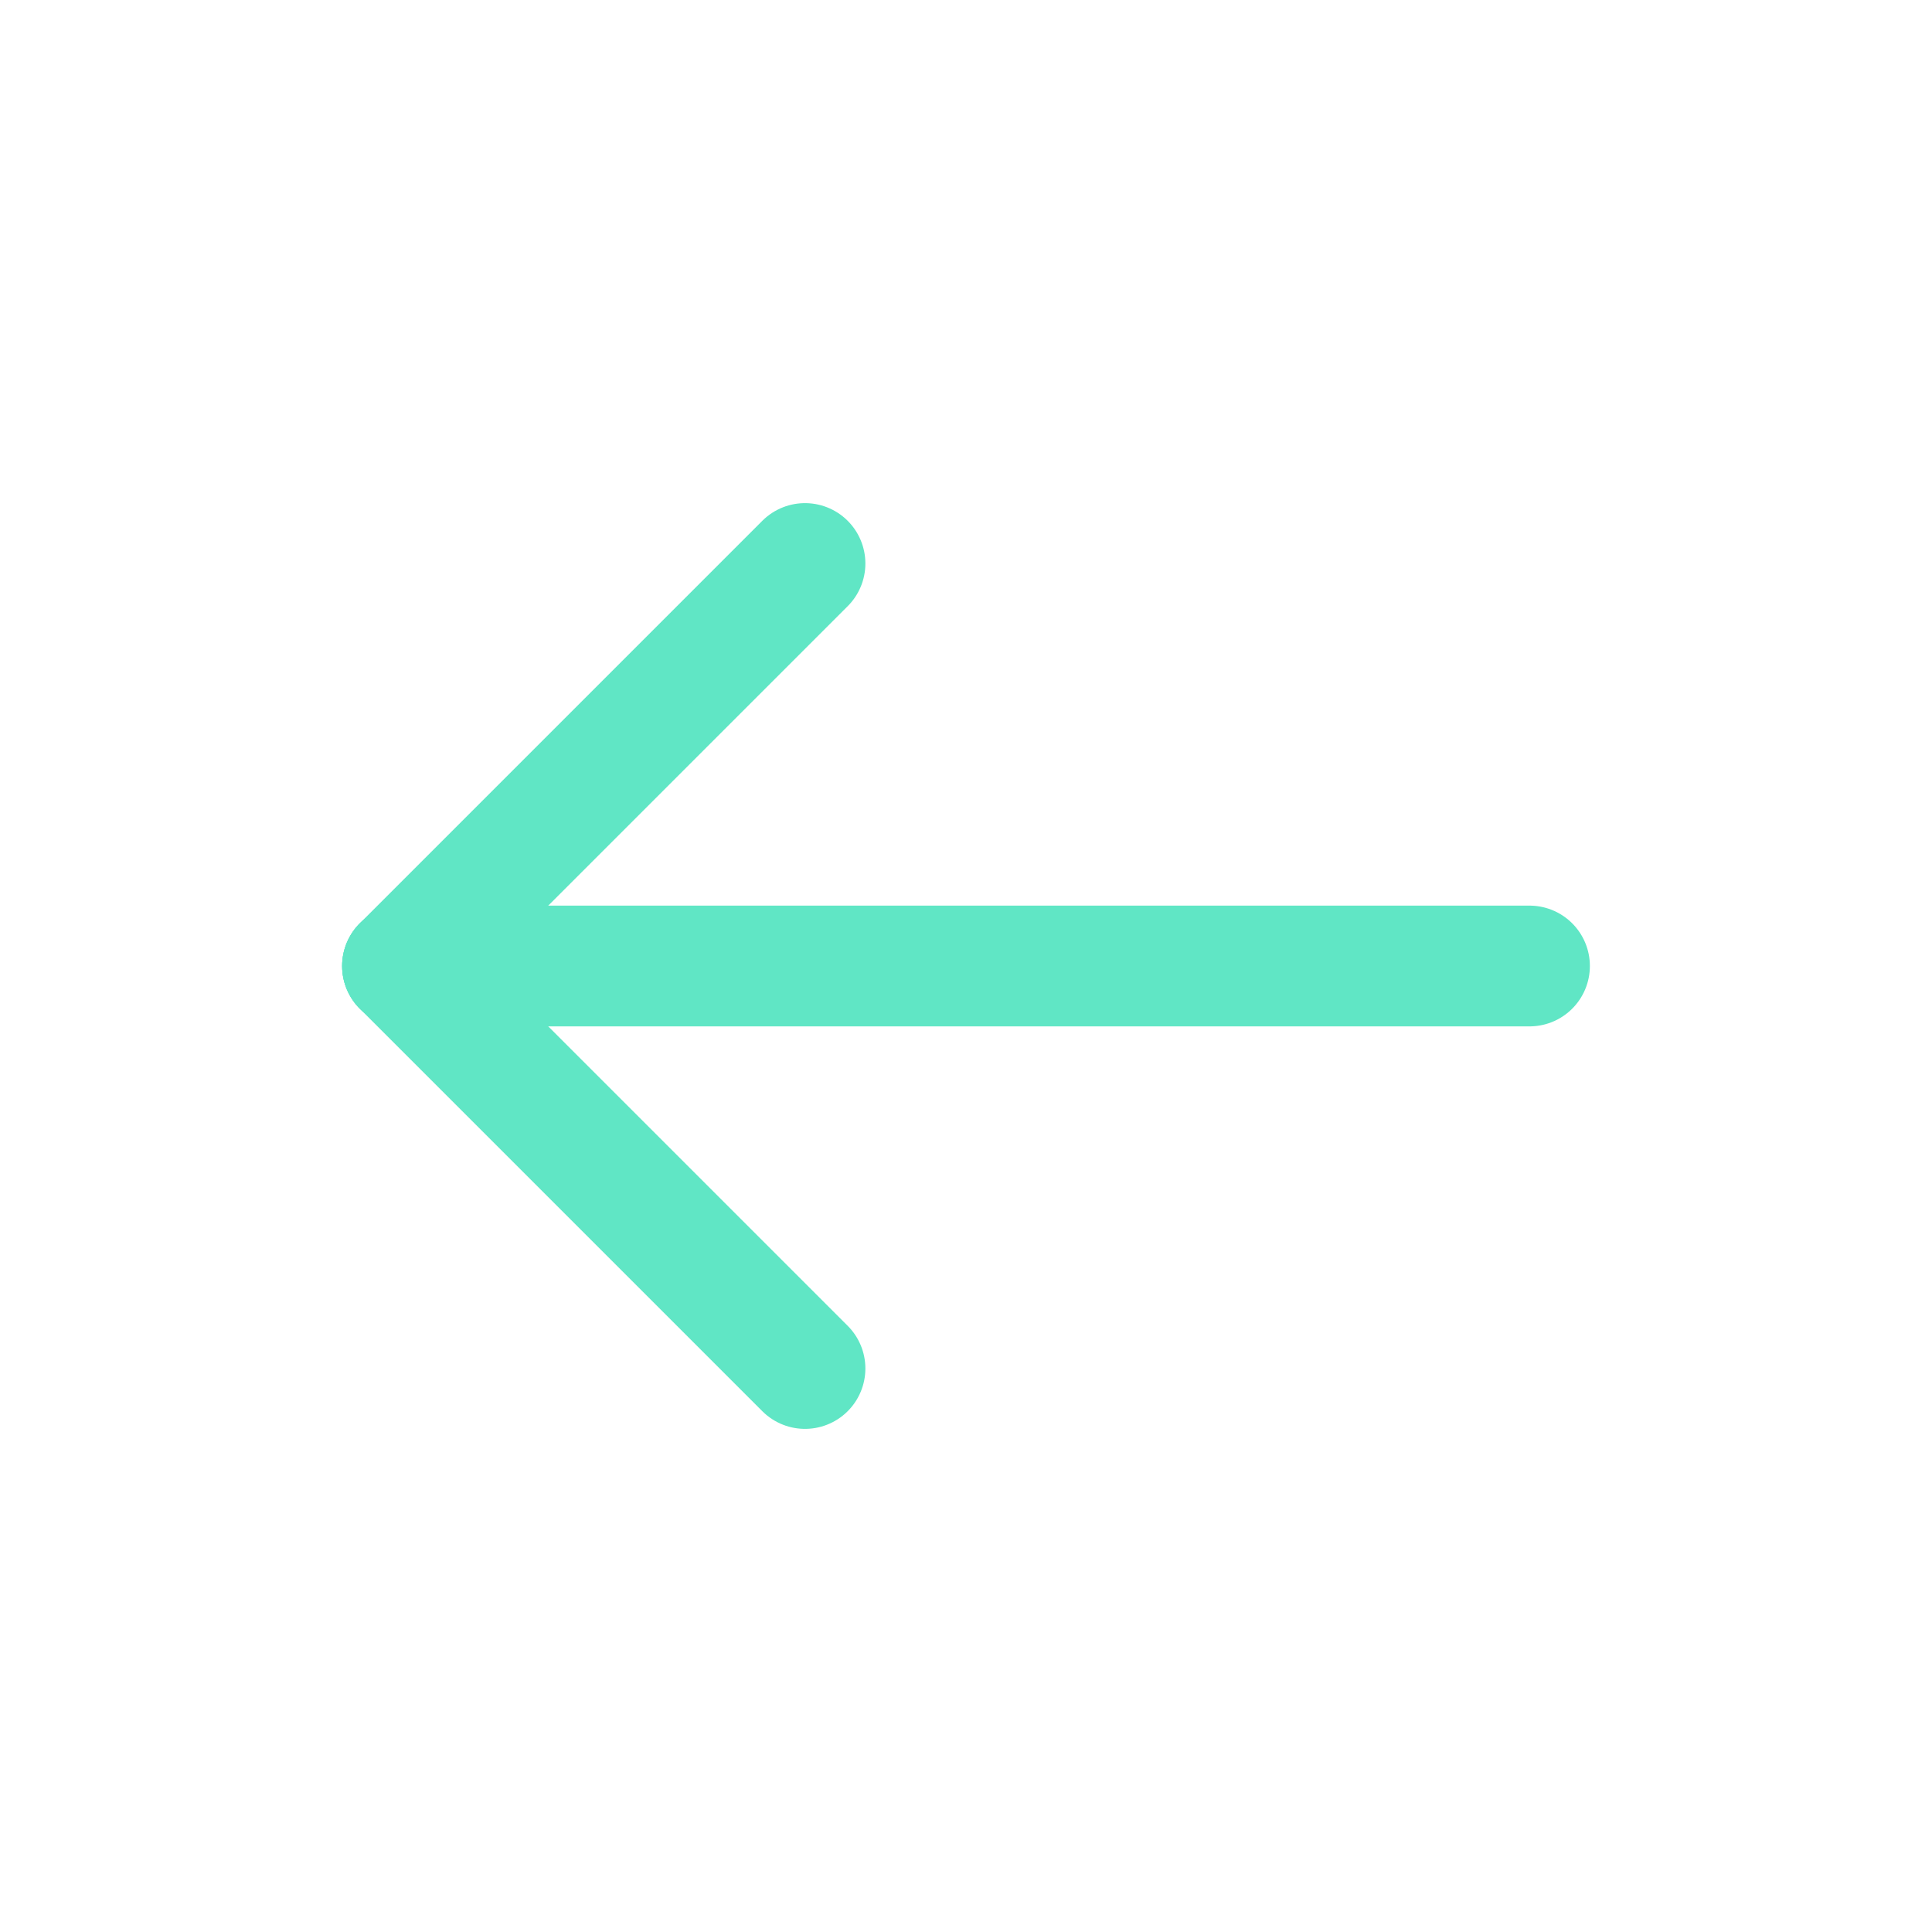
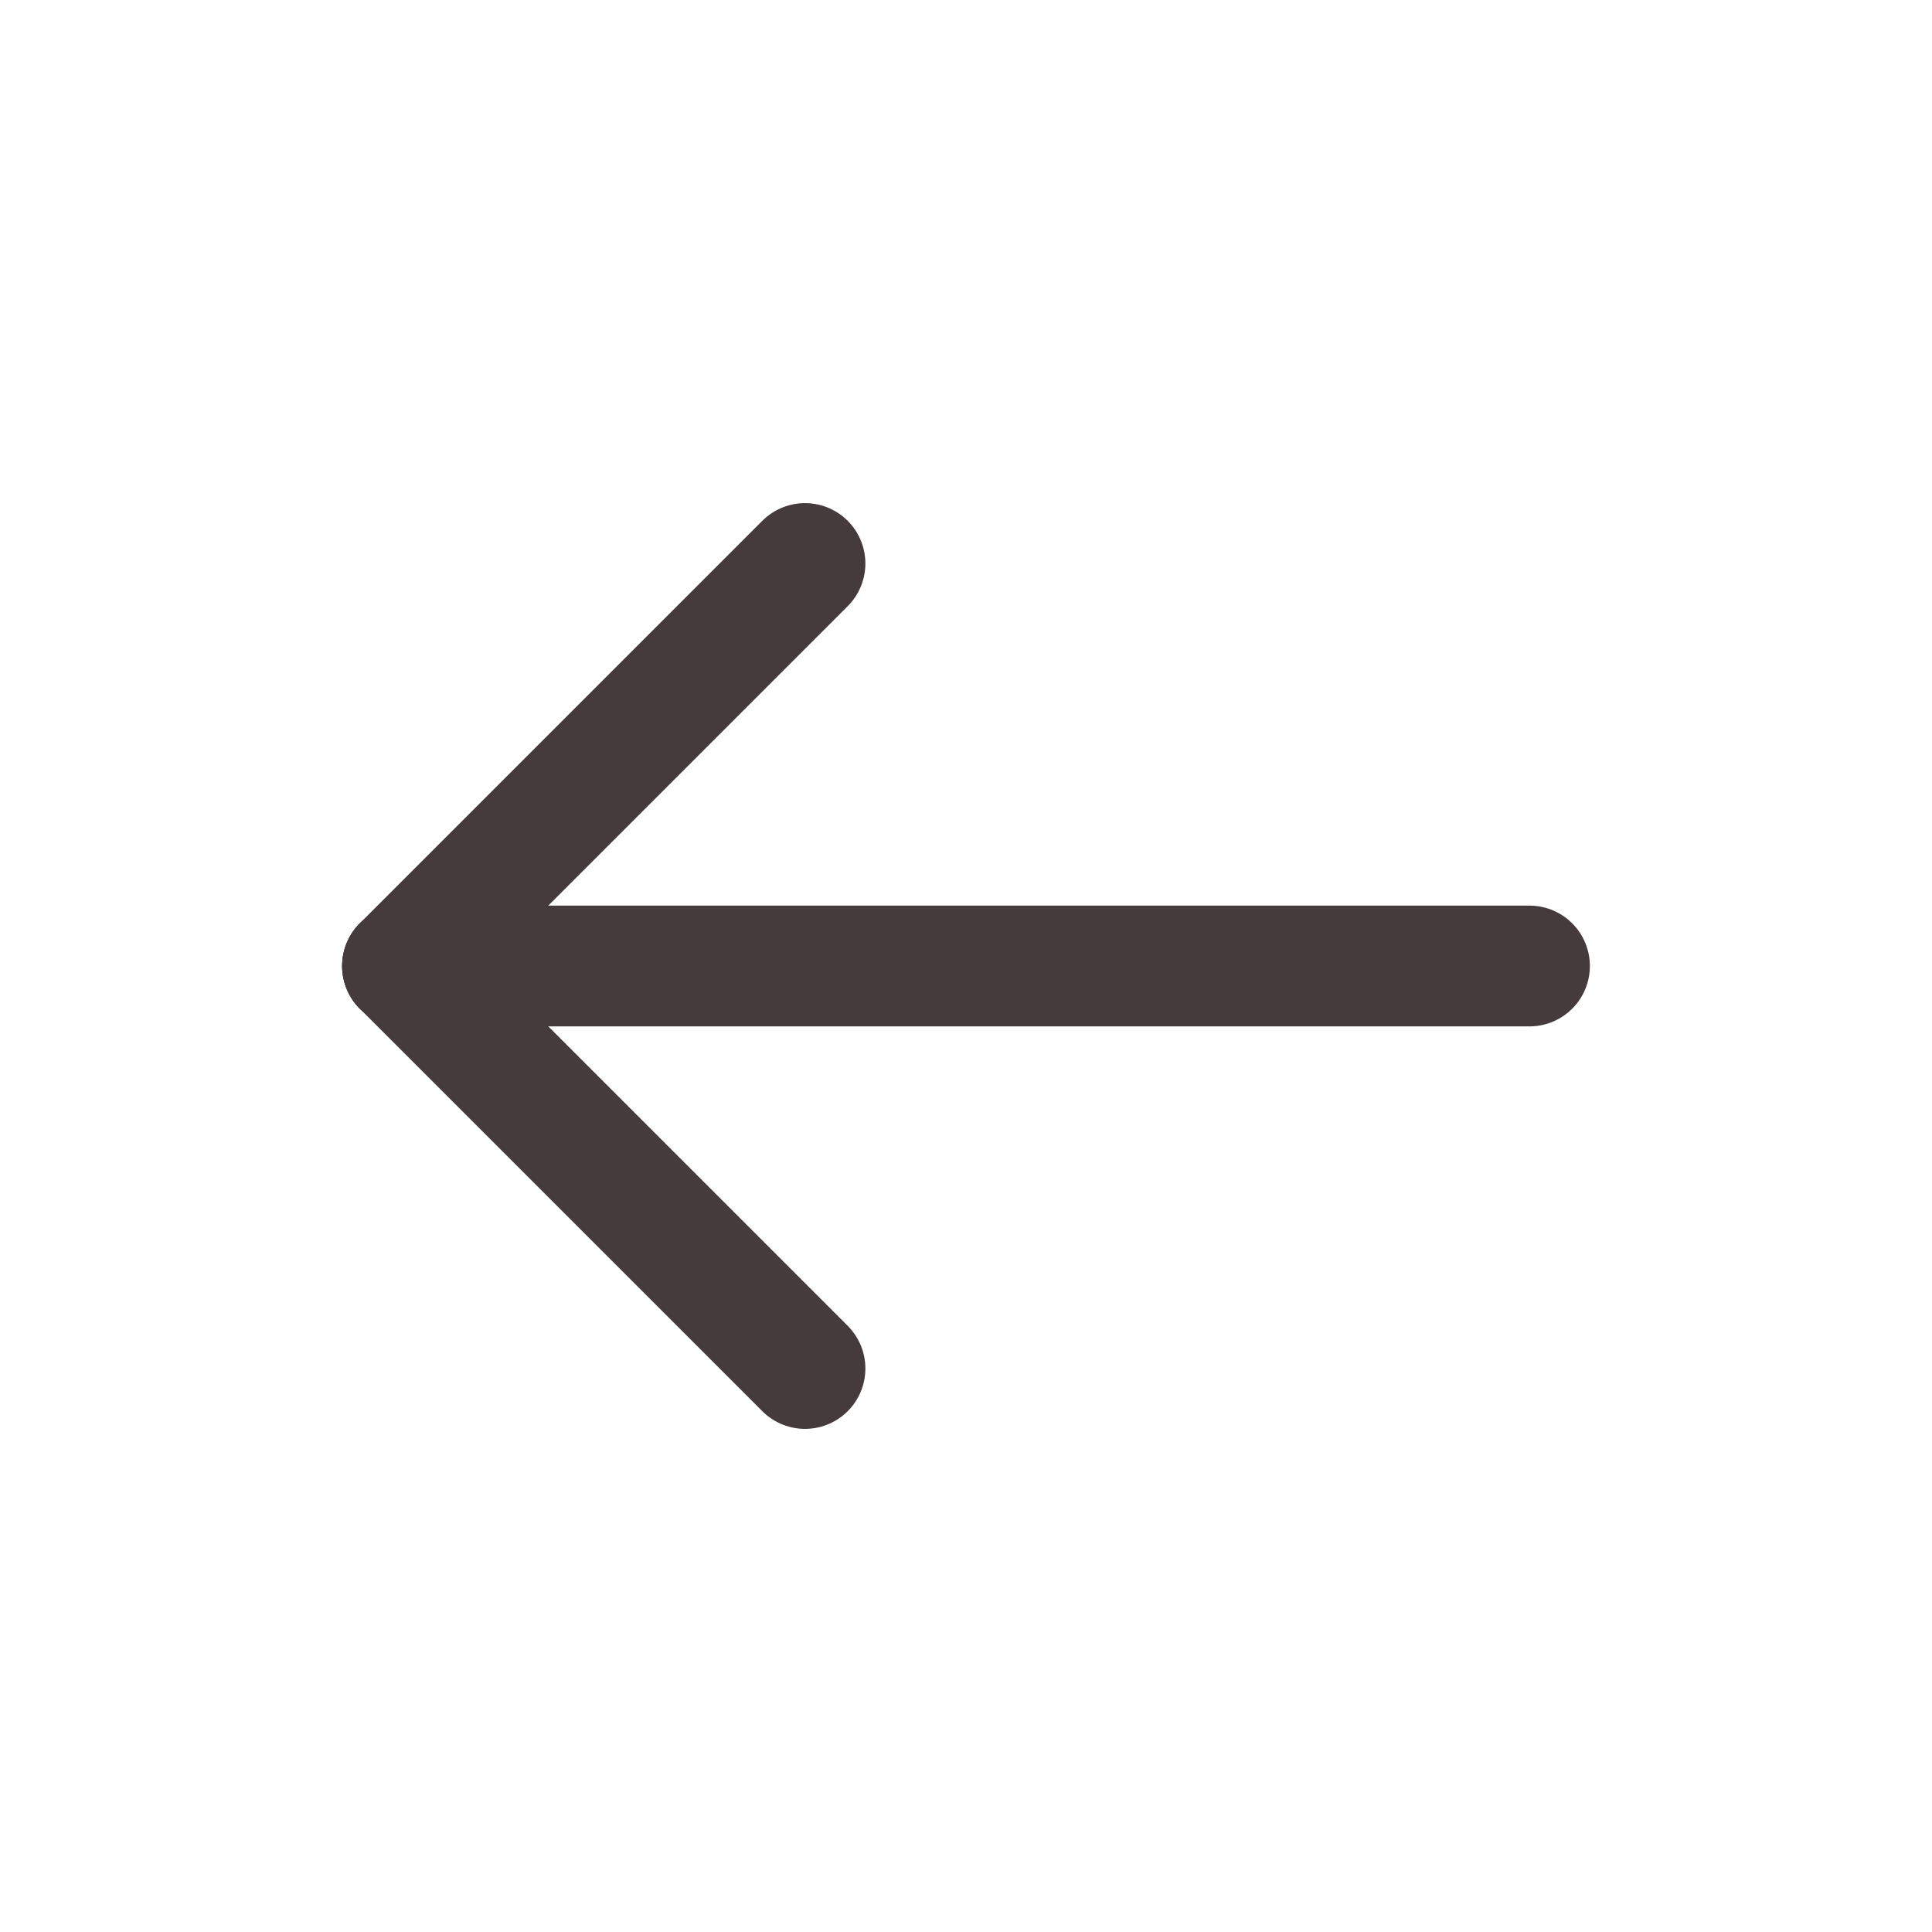
<svg xmlns="http://www.w3.org/2000/svg" width="24" height="24" viewBox="0 0 24 24" fill="none">
-   <path d="M5 12H19" stroke="#60E6C5" stroke-width="1.5" stroke-linecap="round" stroke-linejoin="round" />
-   <path d="M10 7L5 12" stroke="#60E6C5" stroke-width="1.5" stroke-linecap="round" stroke-linejoin="round" />
-   <path d="M10 17L5 12" stroke="#60E6C5" stroke-width="1.5" stroke-linecap="round" stroke-linejoin="round" />
+   <path d="M5 12H19" stroke="#453a3c " stroke-width="1.5" stroke-linecap="round" stroke-linejoin="round" />
+   <path d="M10 7L5 12" stroke="#453a3c " stroke-width="1.5" stroke-linecap="round" stroke-linejoin="round" />
+   <path d="M10 17L5 12" stroke="#453a3c " stroke-width="1.5" stroke-linecap="round" stroke-linejoin="round" />
</svg>
